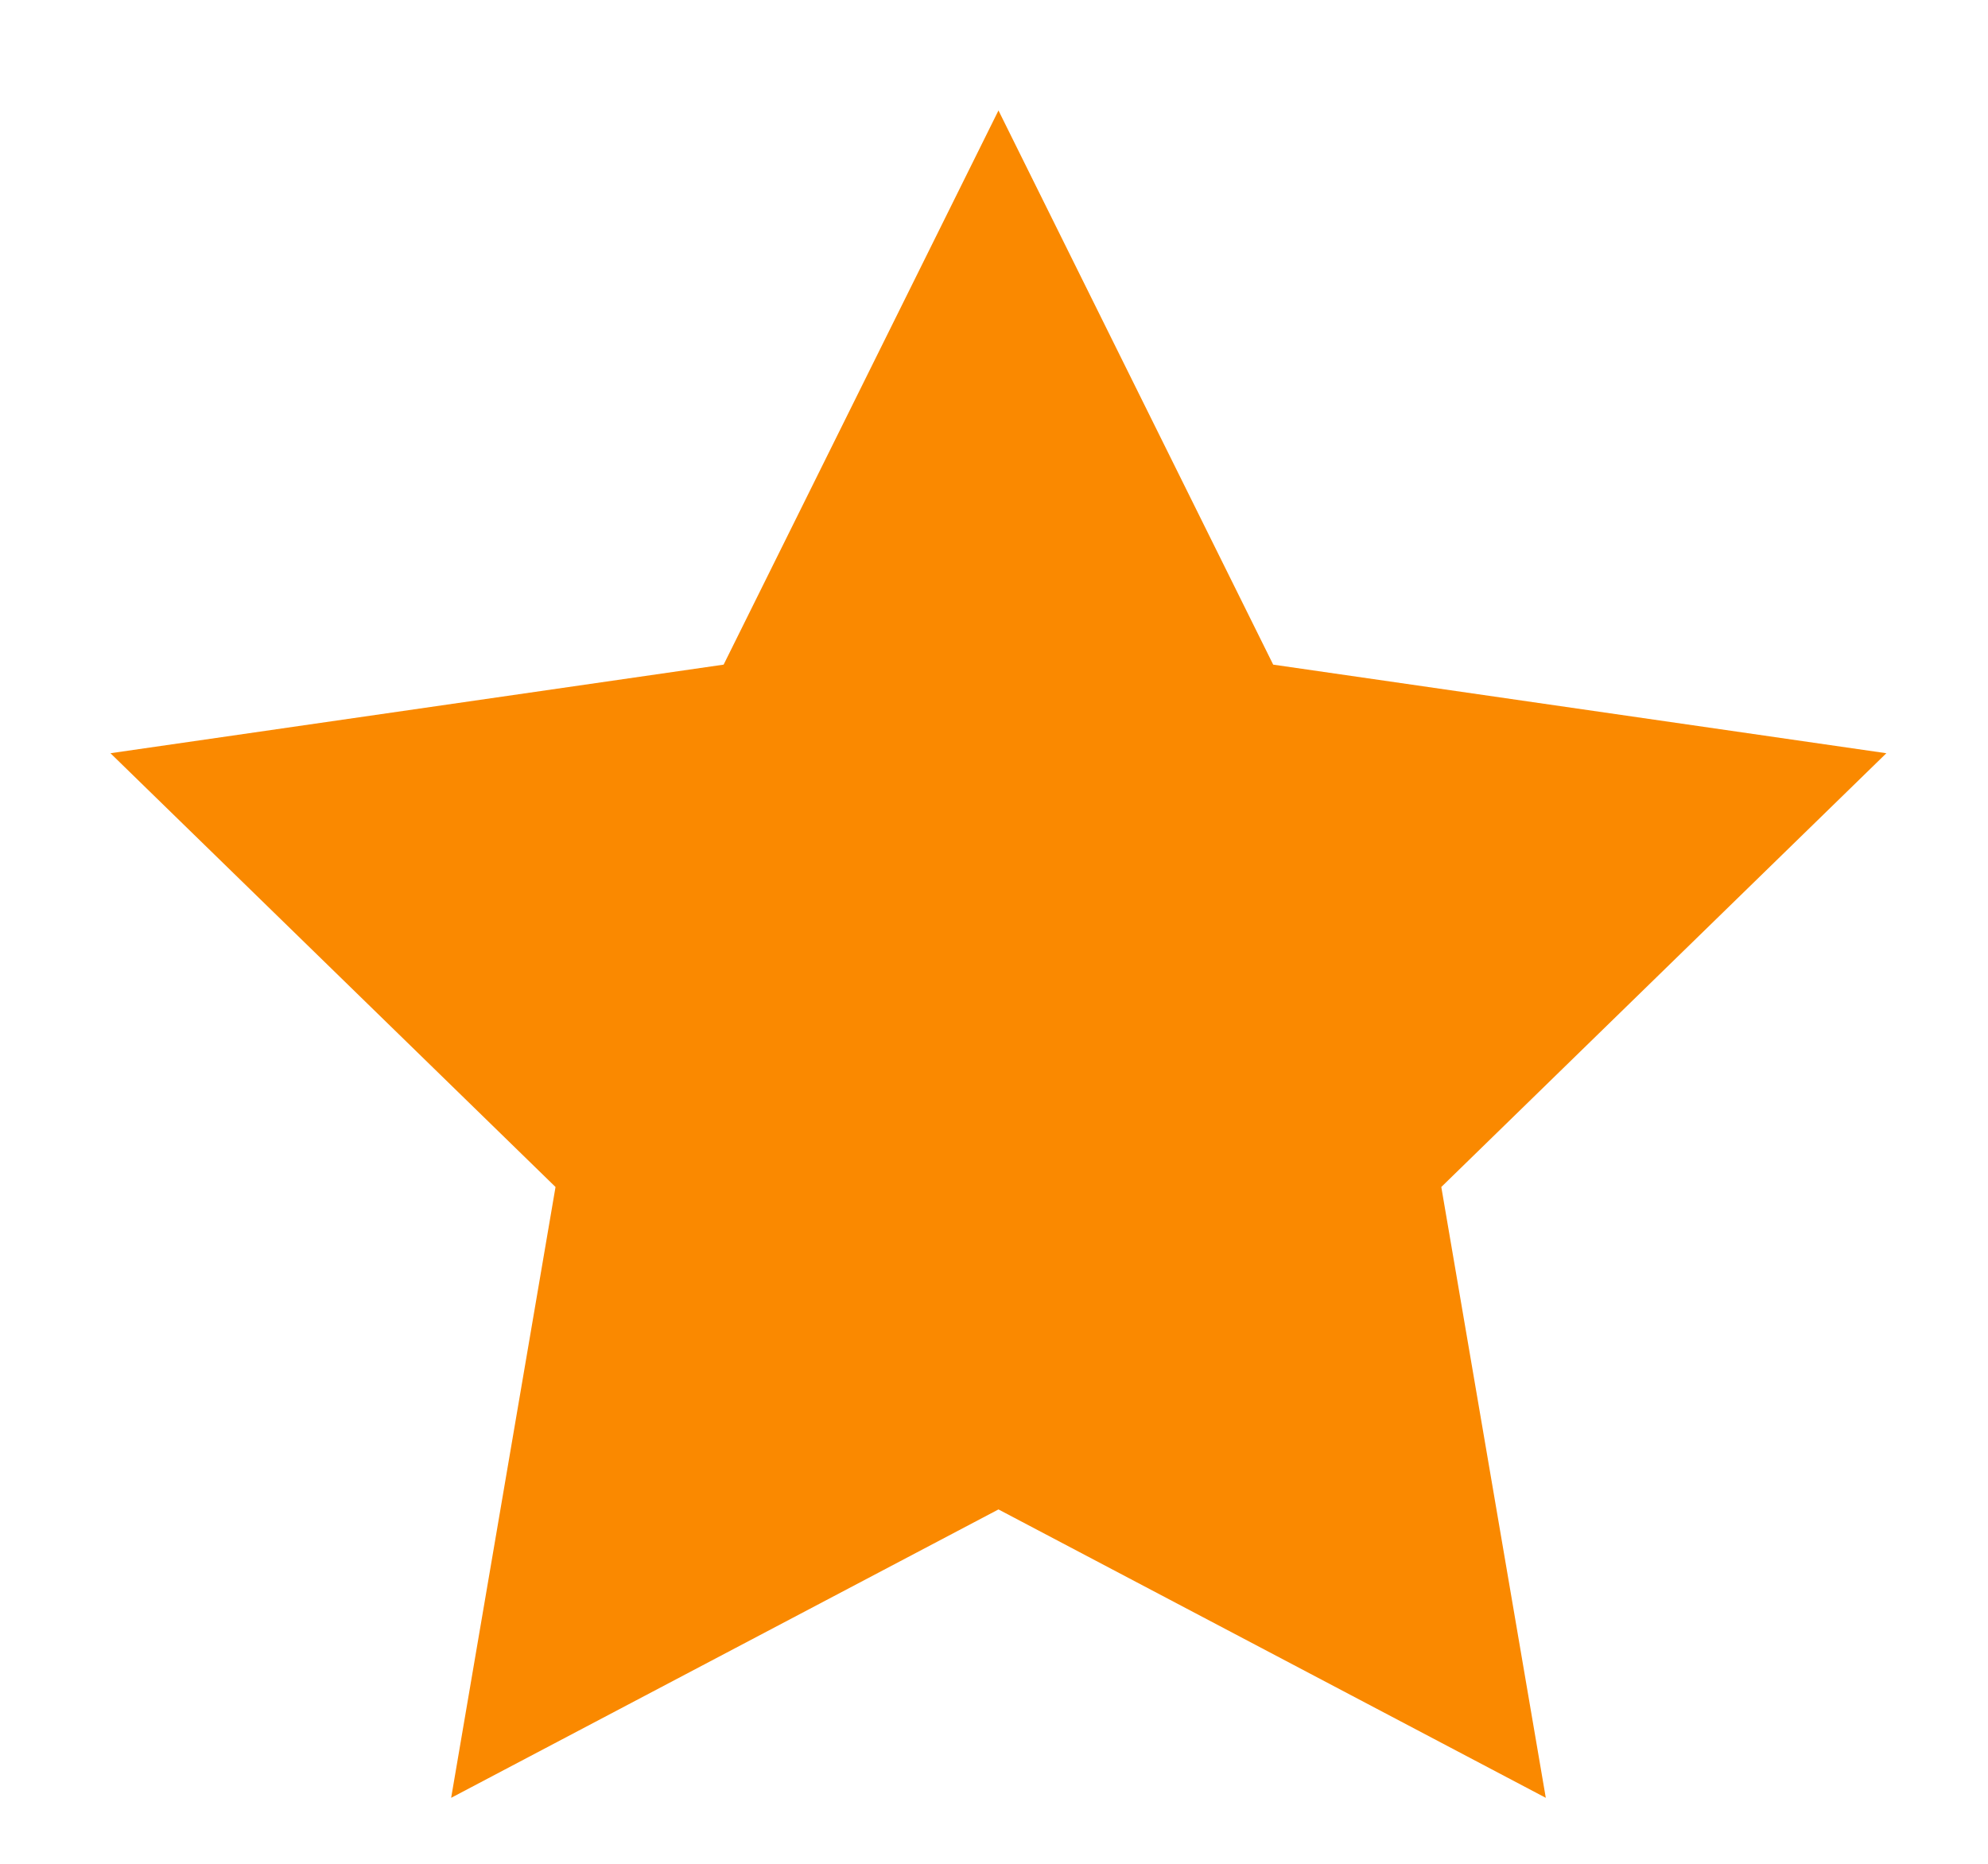
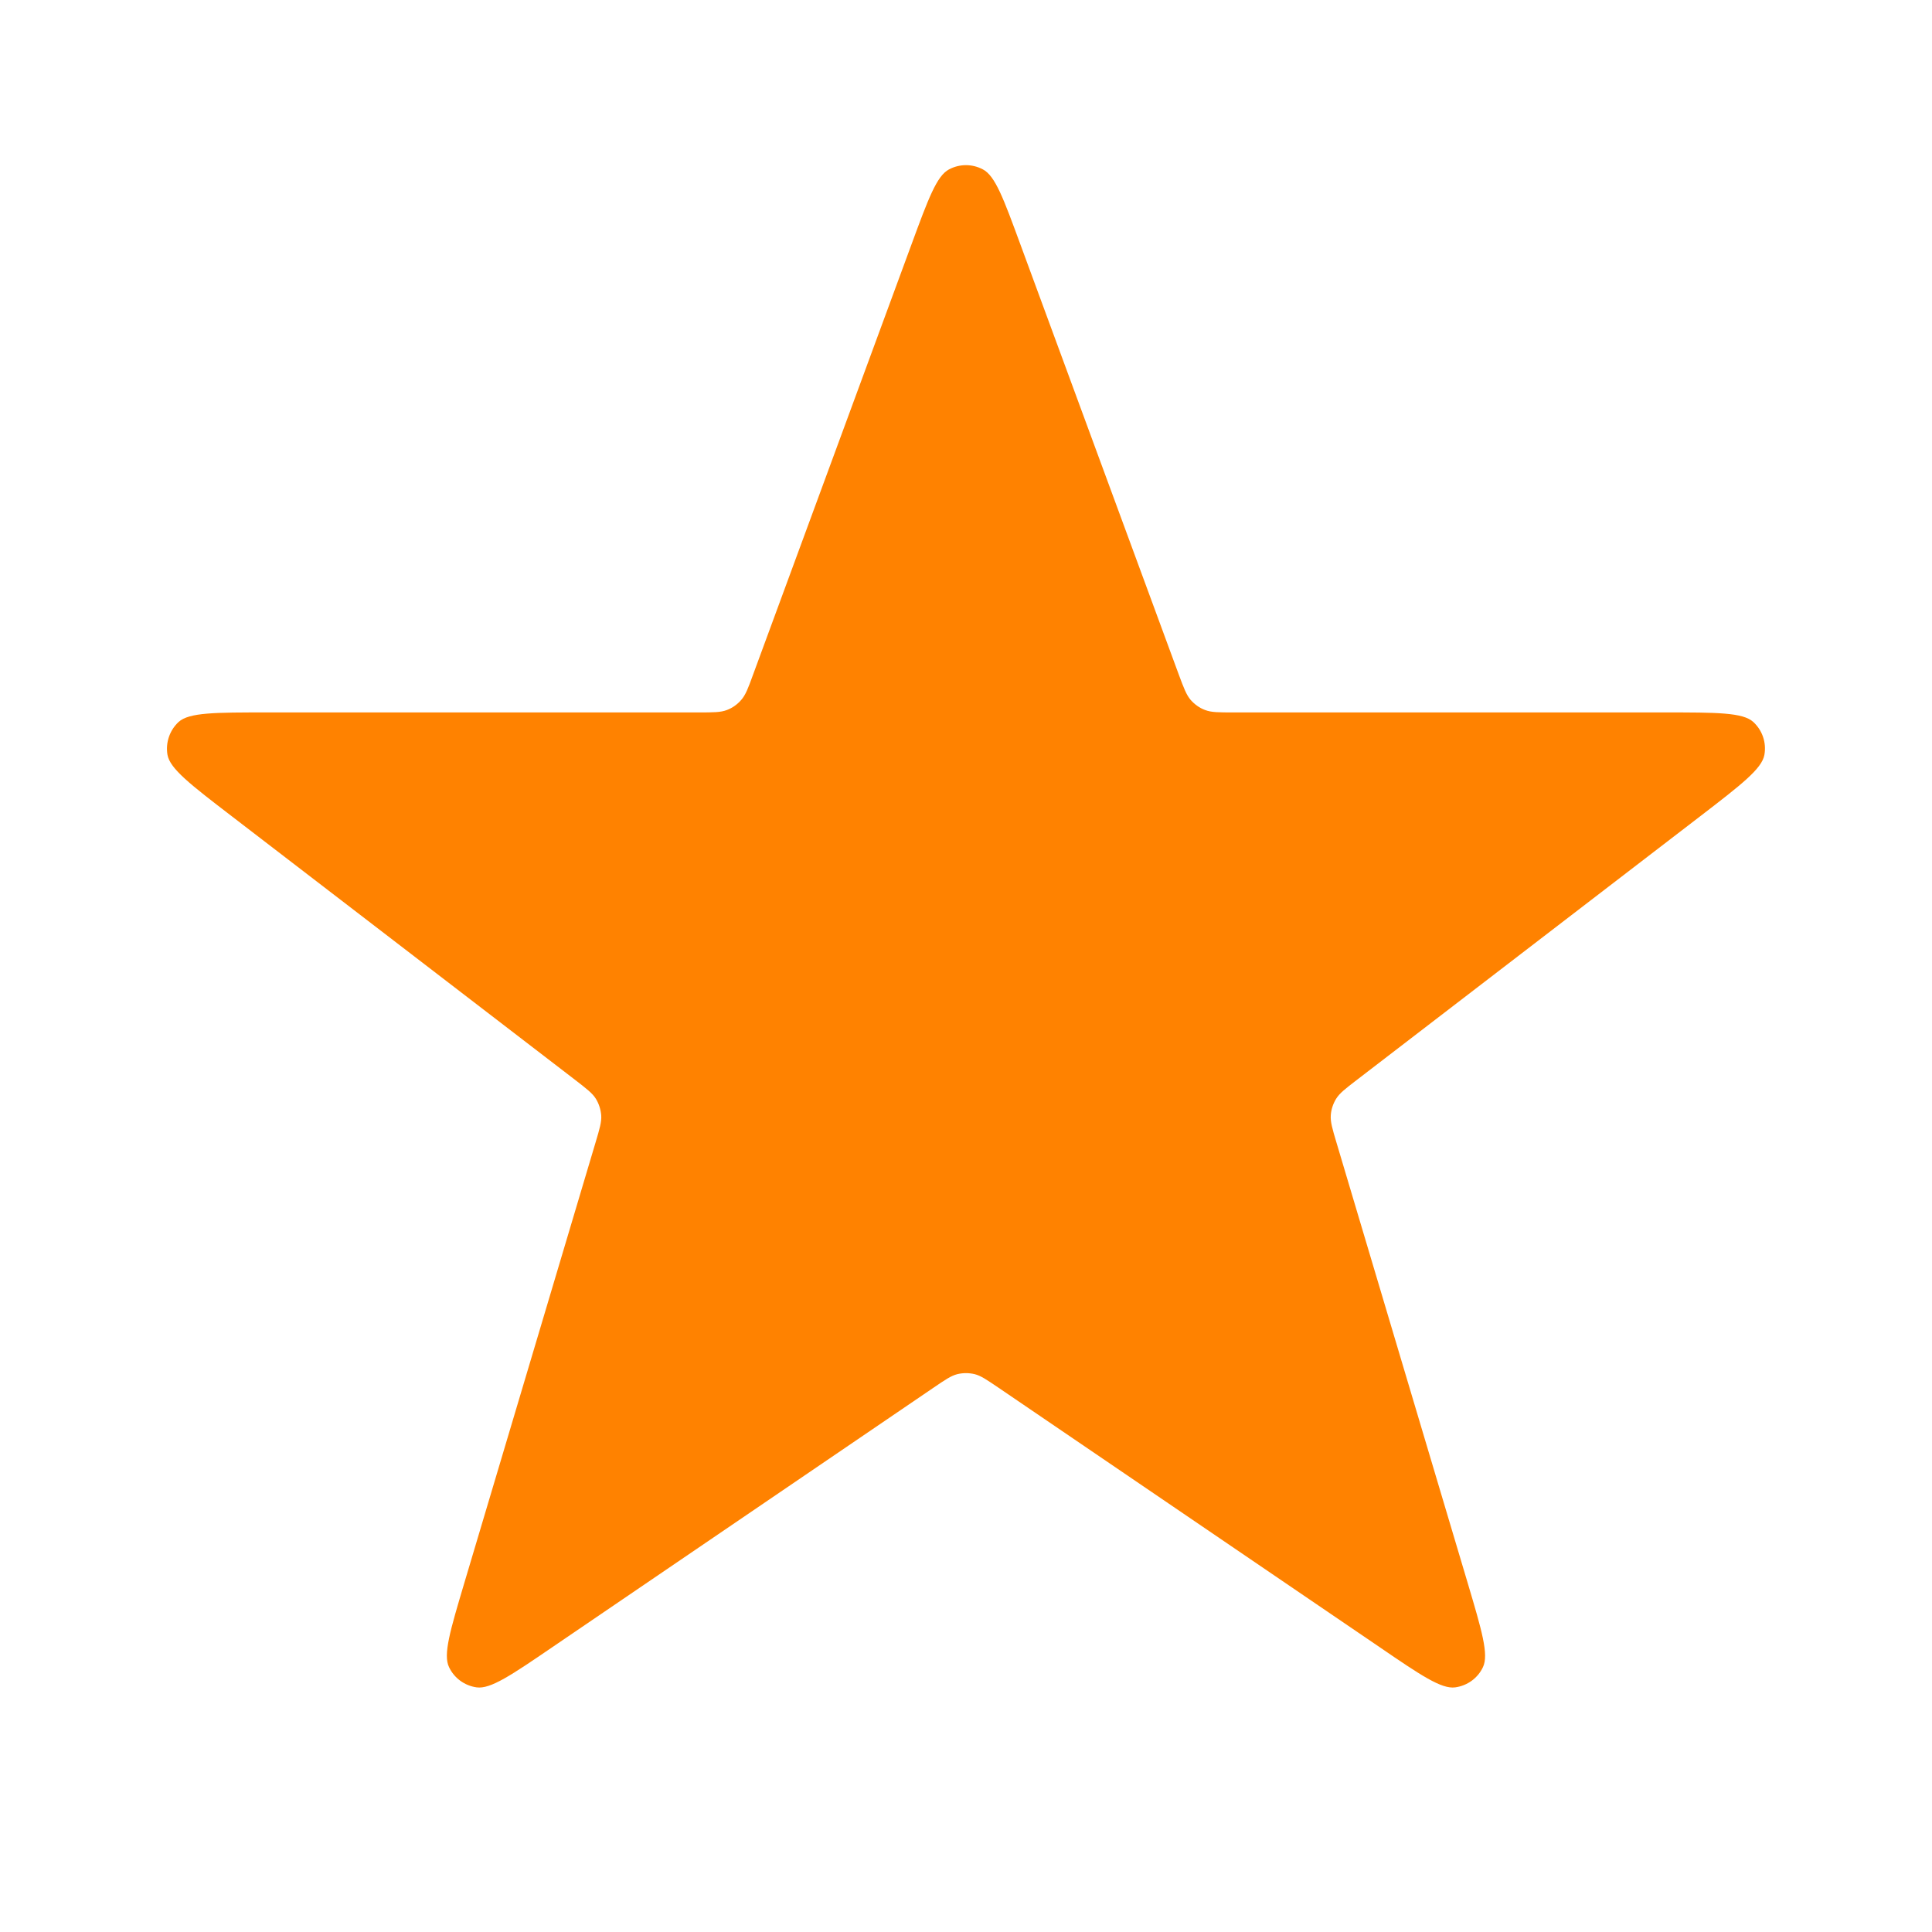
- <svg xmlns="http://www.w3.org/2000/svg" width="16" height="15" viewBox="0 0 16 15" fill="none">
-   <path d="M0.889 6.062L4.471 9.553L3.631 14.469L8.036 12.148L12.441 14.469L11.6 9.553L15.182 6.062L10.247 5.349L8.036 0.889L5.824 5.349L0.889 6.062Z" fill="#FA8900" />
+ <svg xmlns="http://www.w3.org/2000/svg" width="16" height="16" viewBox="0 0 16 16" fill="none">
+   <path d="M7.549 2.023C7.688 1.645 7.758 1.456 7.859 1.403C7.947 1.356 8.052 1.356 8.14 1.403C8.242 1.456 8.311 1.645 8.45 2.023L9.762 5.586C9.804 5.699 9.825 5.755 9.861 5.797C9.894 5.834 9.934 5.863 9.98 5.88C10.032 5.9 10.092 5.9 10.213 5.9H13.787C14.218 5.9 14.434 5.9 14.52 5.979C14.595 6.048 14.63 6.15 14.612 6.251C14.592 6.366 14.421 6.498 14.079 6.761L11.236 8.944C11.141 9.017 11.094 9.053 11.065 9.1C11.04 9.141 11.024 9.188 11.021 9.236C11.017 9.291 11.034 9.348 11.068 9.462L12.154 13.107C12.272 13.504 12.331 13.703 12.281 13.807C12.238 13.898 12.152 13.96 12.052 13.974C11.938 13.99 11.766 13.874 11.424 13.64L8.27 11.493C8.172 11.427 8.124 11.393 8.071 11.38C8.024 11.369 7.975 11.369 7.929 11.38C7.876 11.393 7.827 11.427 7.73 11.493L4.576 13.64C4.233 13.874 4.062 13.99 3.947 13.974C3.848 13.96 3.762 13.898 3.719 13.807C3.668 13.703 3.728 13.504 3.846 13.107L4.932 9.462C4.966 9.348 4.983 9.291 4.979 9.236C4.975 9.188 4.96 9.141 4.935 9.1C4.906 9.053 4.858 9.017 4.764 8.944L1.921 6.761C1.578 6.498 1.407 6.366 1.387 6.251C1.37 6.15 1.405 6.048 1.479 5.979C1.566 5.9 1.781 5.9 2.213 5.9H5.787C5.907 5.9 5.968 5.9 6.02 5.88C6.065 5.863 6.106 5.834 6.138 5.797C6.175 5.755 6.196 5.699 6.237 5.586L7.549 2.023Z" fill="#FF8200" />
</svg>
